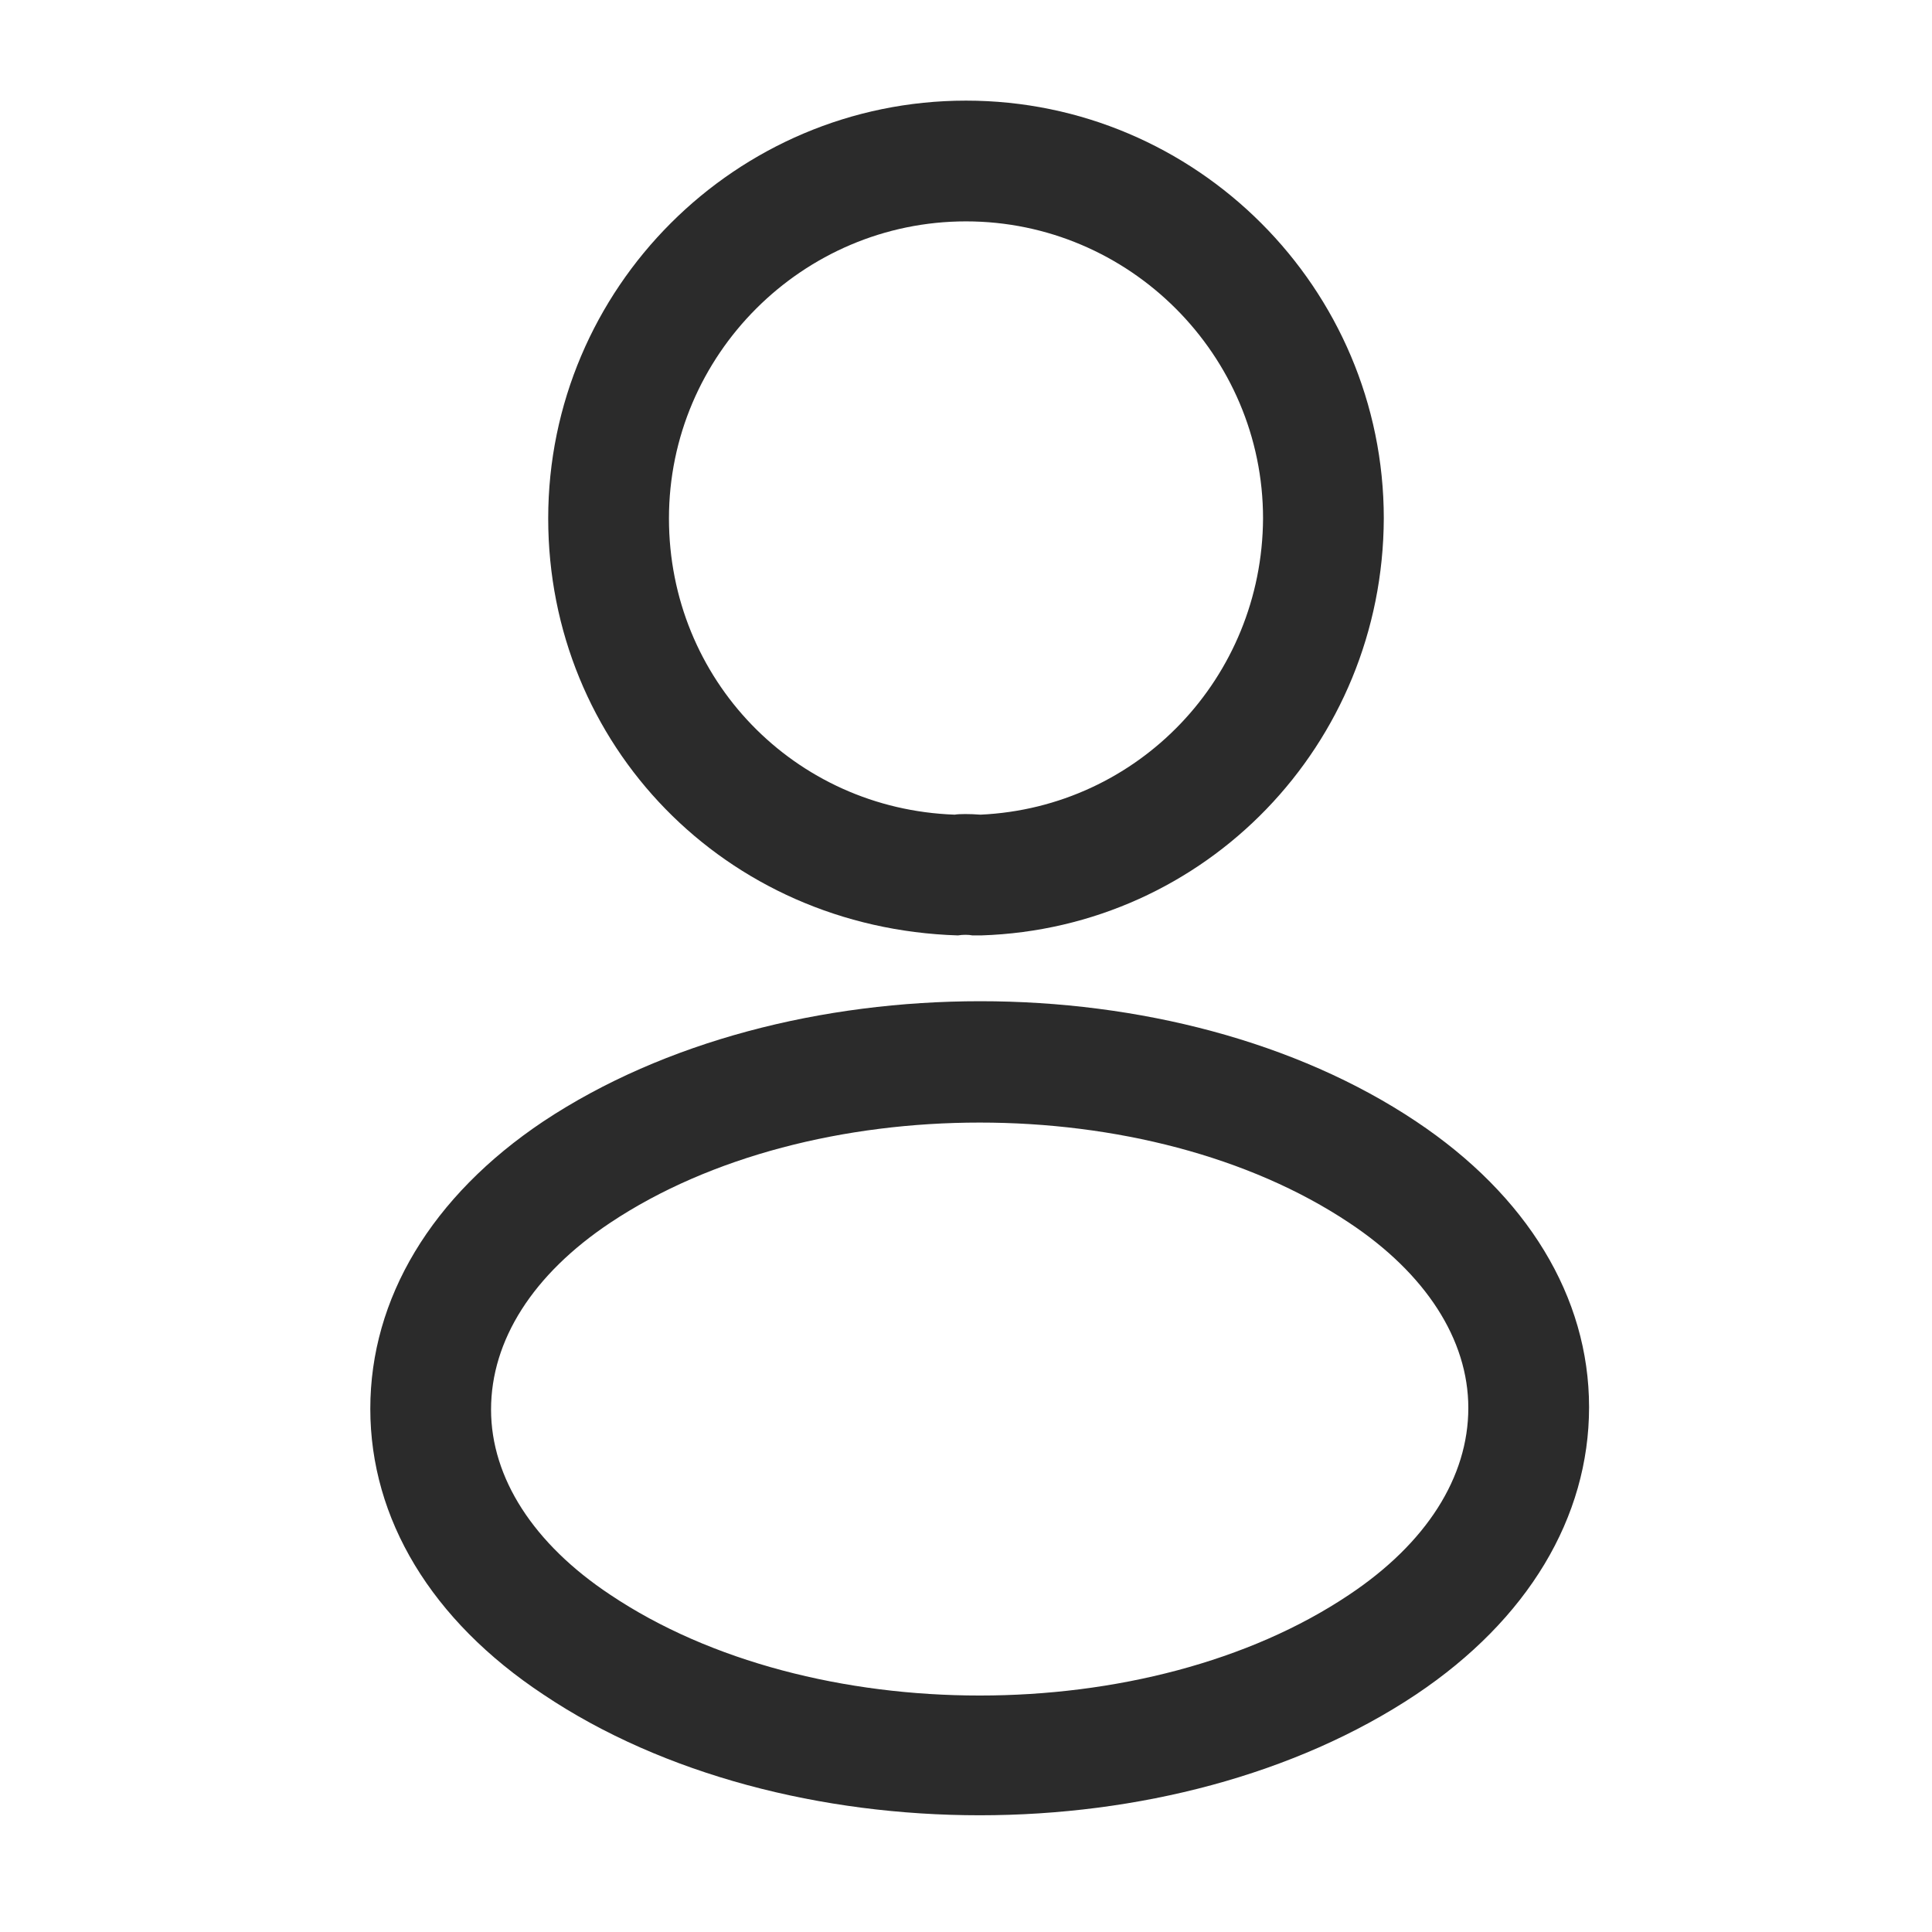
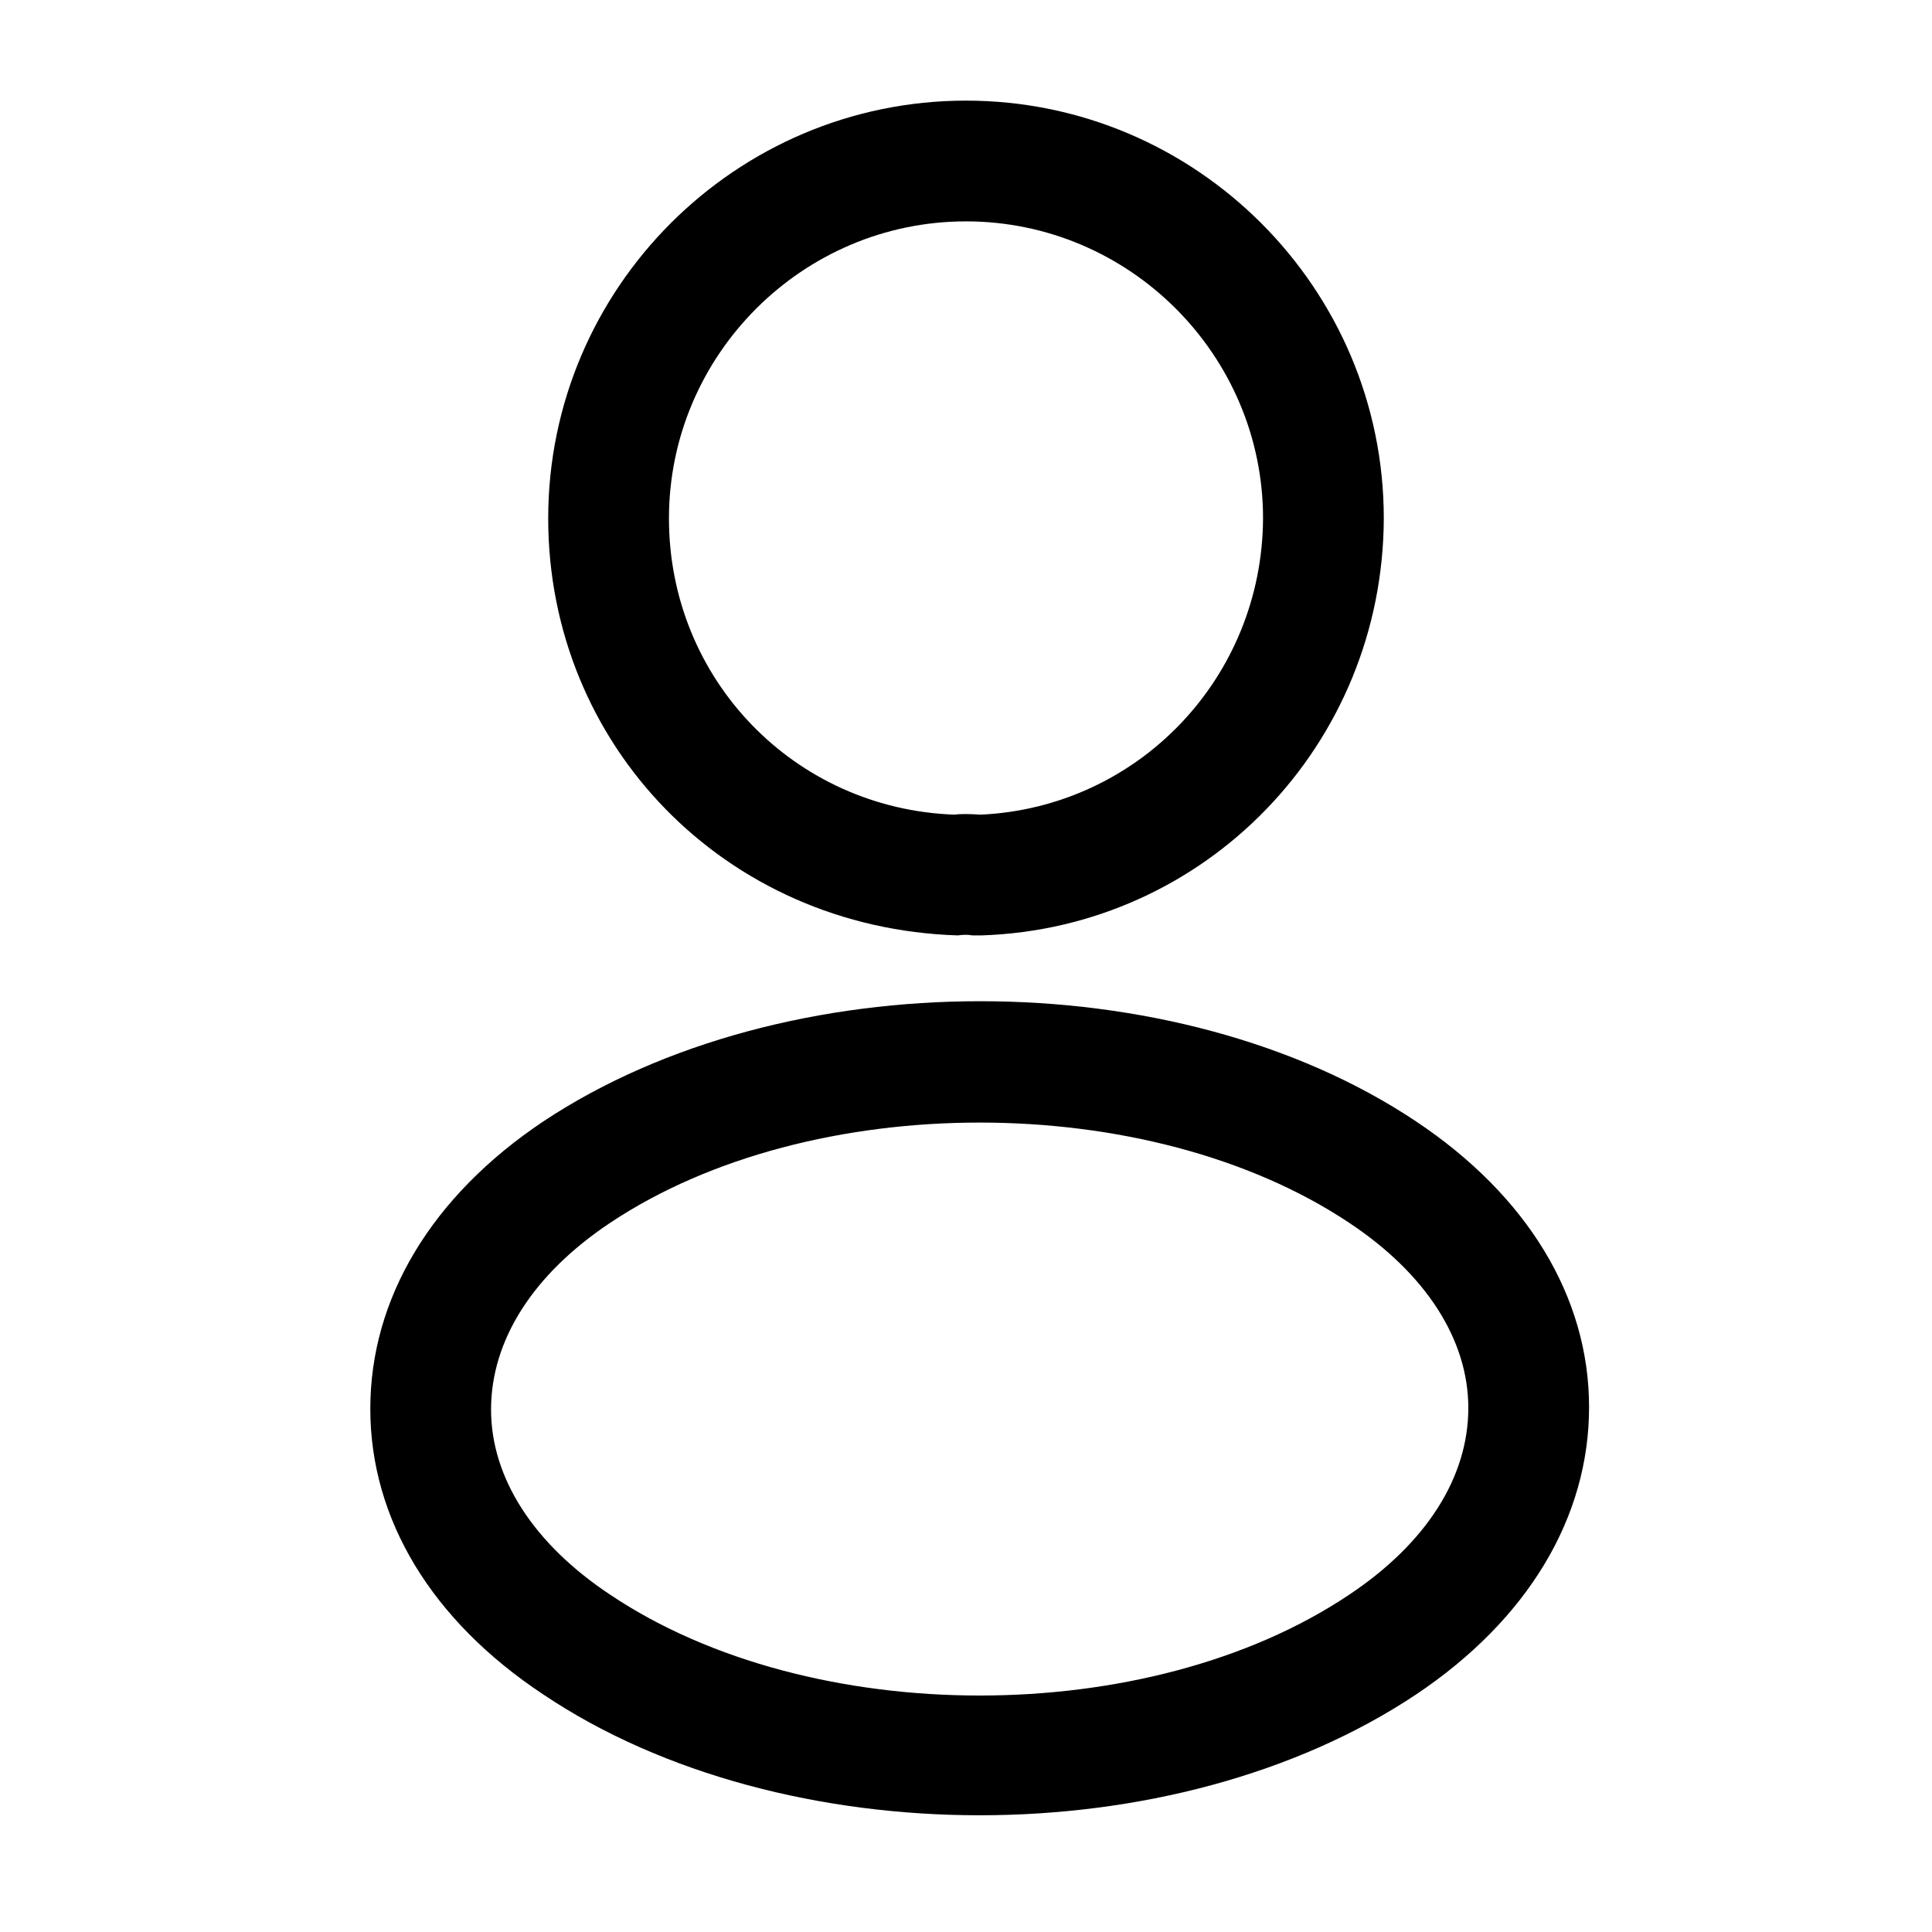
<svg xmlns="http://www.w3.org/2000/svg" width="24" height="24" viewBox="0 0 24 24" fill="none">
-   <path d="M12.16 11.62C12.13 11.62 12.11 11.62 12.08 11.62C12.03 11.61 11.96 11.61 11.9 11.62C9 11.53 6.81 9.25 6.81 6.44C6.81 3.58 9.14 1.25 12 1.25C14.86 1.25 17.19 3.58 17.19 6.44C17.18 9.25 14.98 11.53 12.19 11.62C12.18 11.62 12.17 11.62 12.16 11.62ZM12 2.75C9.97 2.75 8.31 4.41 8.31 6.44C8.31 8.44 9.87 10.05 11.86 10.12C11.91 10.11 12.05 10.11 12.18 10.12C14.14 10.03 15.68 8.42 15.69 6.44C15.69 4.41 14.03 2.75 12 2.75Z" fill="#2B2B2B" />
-   <path d="M12.17 22.55C10.21 22.55 8.24 22.05 6.75 21.05C5.36 20.13 4.6 18.87 4.6 17.5C4.6 16.13 5.36 14.86 6.75 13.93C9.75 11.94 14.61 11.94 17.59 13.93C18.97 14.85 19.74 16.11 19.74 17.48C19.74 18.85 18.98 20.12 17.59 21.05C16.09 22.05 14.13 22.55 12.17 22.55ZM7.58 15.19C6.62 15.83 6.1 16.65 6.1 17.51C6.1 18.36 6.63 19.18 7.58 19.81C10.07 21.48 14.27 21.48 16.76 19.81C17.72 19.17 18.24 18.35 18.24 17.49C18.24 16.64 17.71 15.82 16.76 15.19C14.27 13.53 10.07 13.53 7.58 15.19Z" fill="#2B2B2B" />
+   <path d="M12.16 11.62C12.13 11.62 12.11 11.62 12.08 11.62C12.03 11.61 11.96 11.61 11.9 11.62C9 11.53 6.81 9.25 6.81 6.44C6.81 3.58 9.14 1.25 12 1.25C14.86 1.25 17.19 3.58 17.19 6.44C17.18 9.25 14.98 11.53 12.19 11.62C12.18 11.62 12.17 11.62 12.16 11.62ZM12 2.75C9.97 2.75 8.31 4.41 8.31 6.44C8.31 8.44 9.87 10.05 11.86 10.12C11.91 10.11 12.05 10.11 12.18 10.12C14.14 10.03 15.68 8.42 15.69 6.44C15.69 4.41 14.03 2.75 12 2.75Z" fill="currentColor" />
+   <path d="M12.17 22.55C10.21 22.55 8.24 22.05 6.75 21.05C5.36 20.13 4.6 18.87 4.6 17.5C4.6 16.13 5.36 14.86 6.75 13.93C9.75 11.94 14.61 11.94 17.59 13.93C18.97 14.85 19.74 16.11 19.74 17.48C19.74 18.85 18.98 20.12 17.59 21.05C16.09 22.05 14.13 22.55 12.17 22.55ZM7.58 15.19C6.62 15.83 6.1 16.65 6.1 17.51C6.1 18.36 6.63 19.18 7.58 19.81C10.07 21.48 14.27 21.48 16.76 19.81C17.72 19.17 18.24 18.35 18.24 17.49C18.24 16.64 17.71 15.82 16.76 15.19C14.27 13.53 10.07 13.53 7.58 15.19Z" fill="currentColor" />
</svg>
